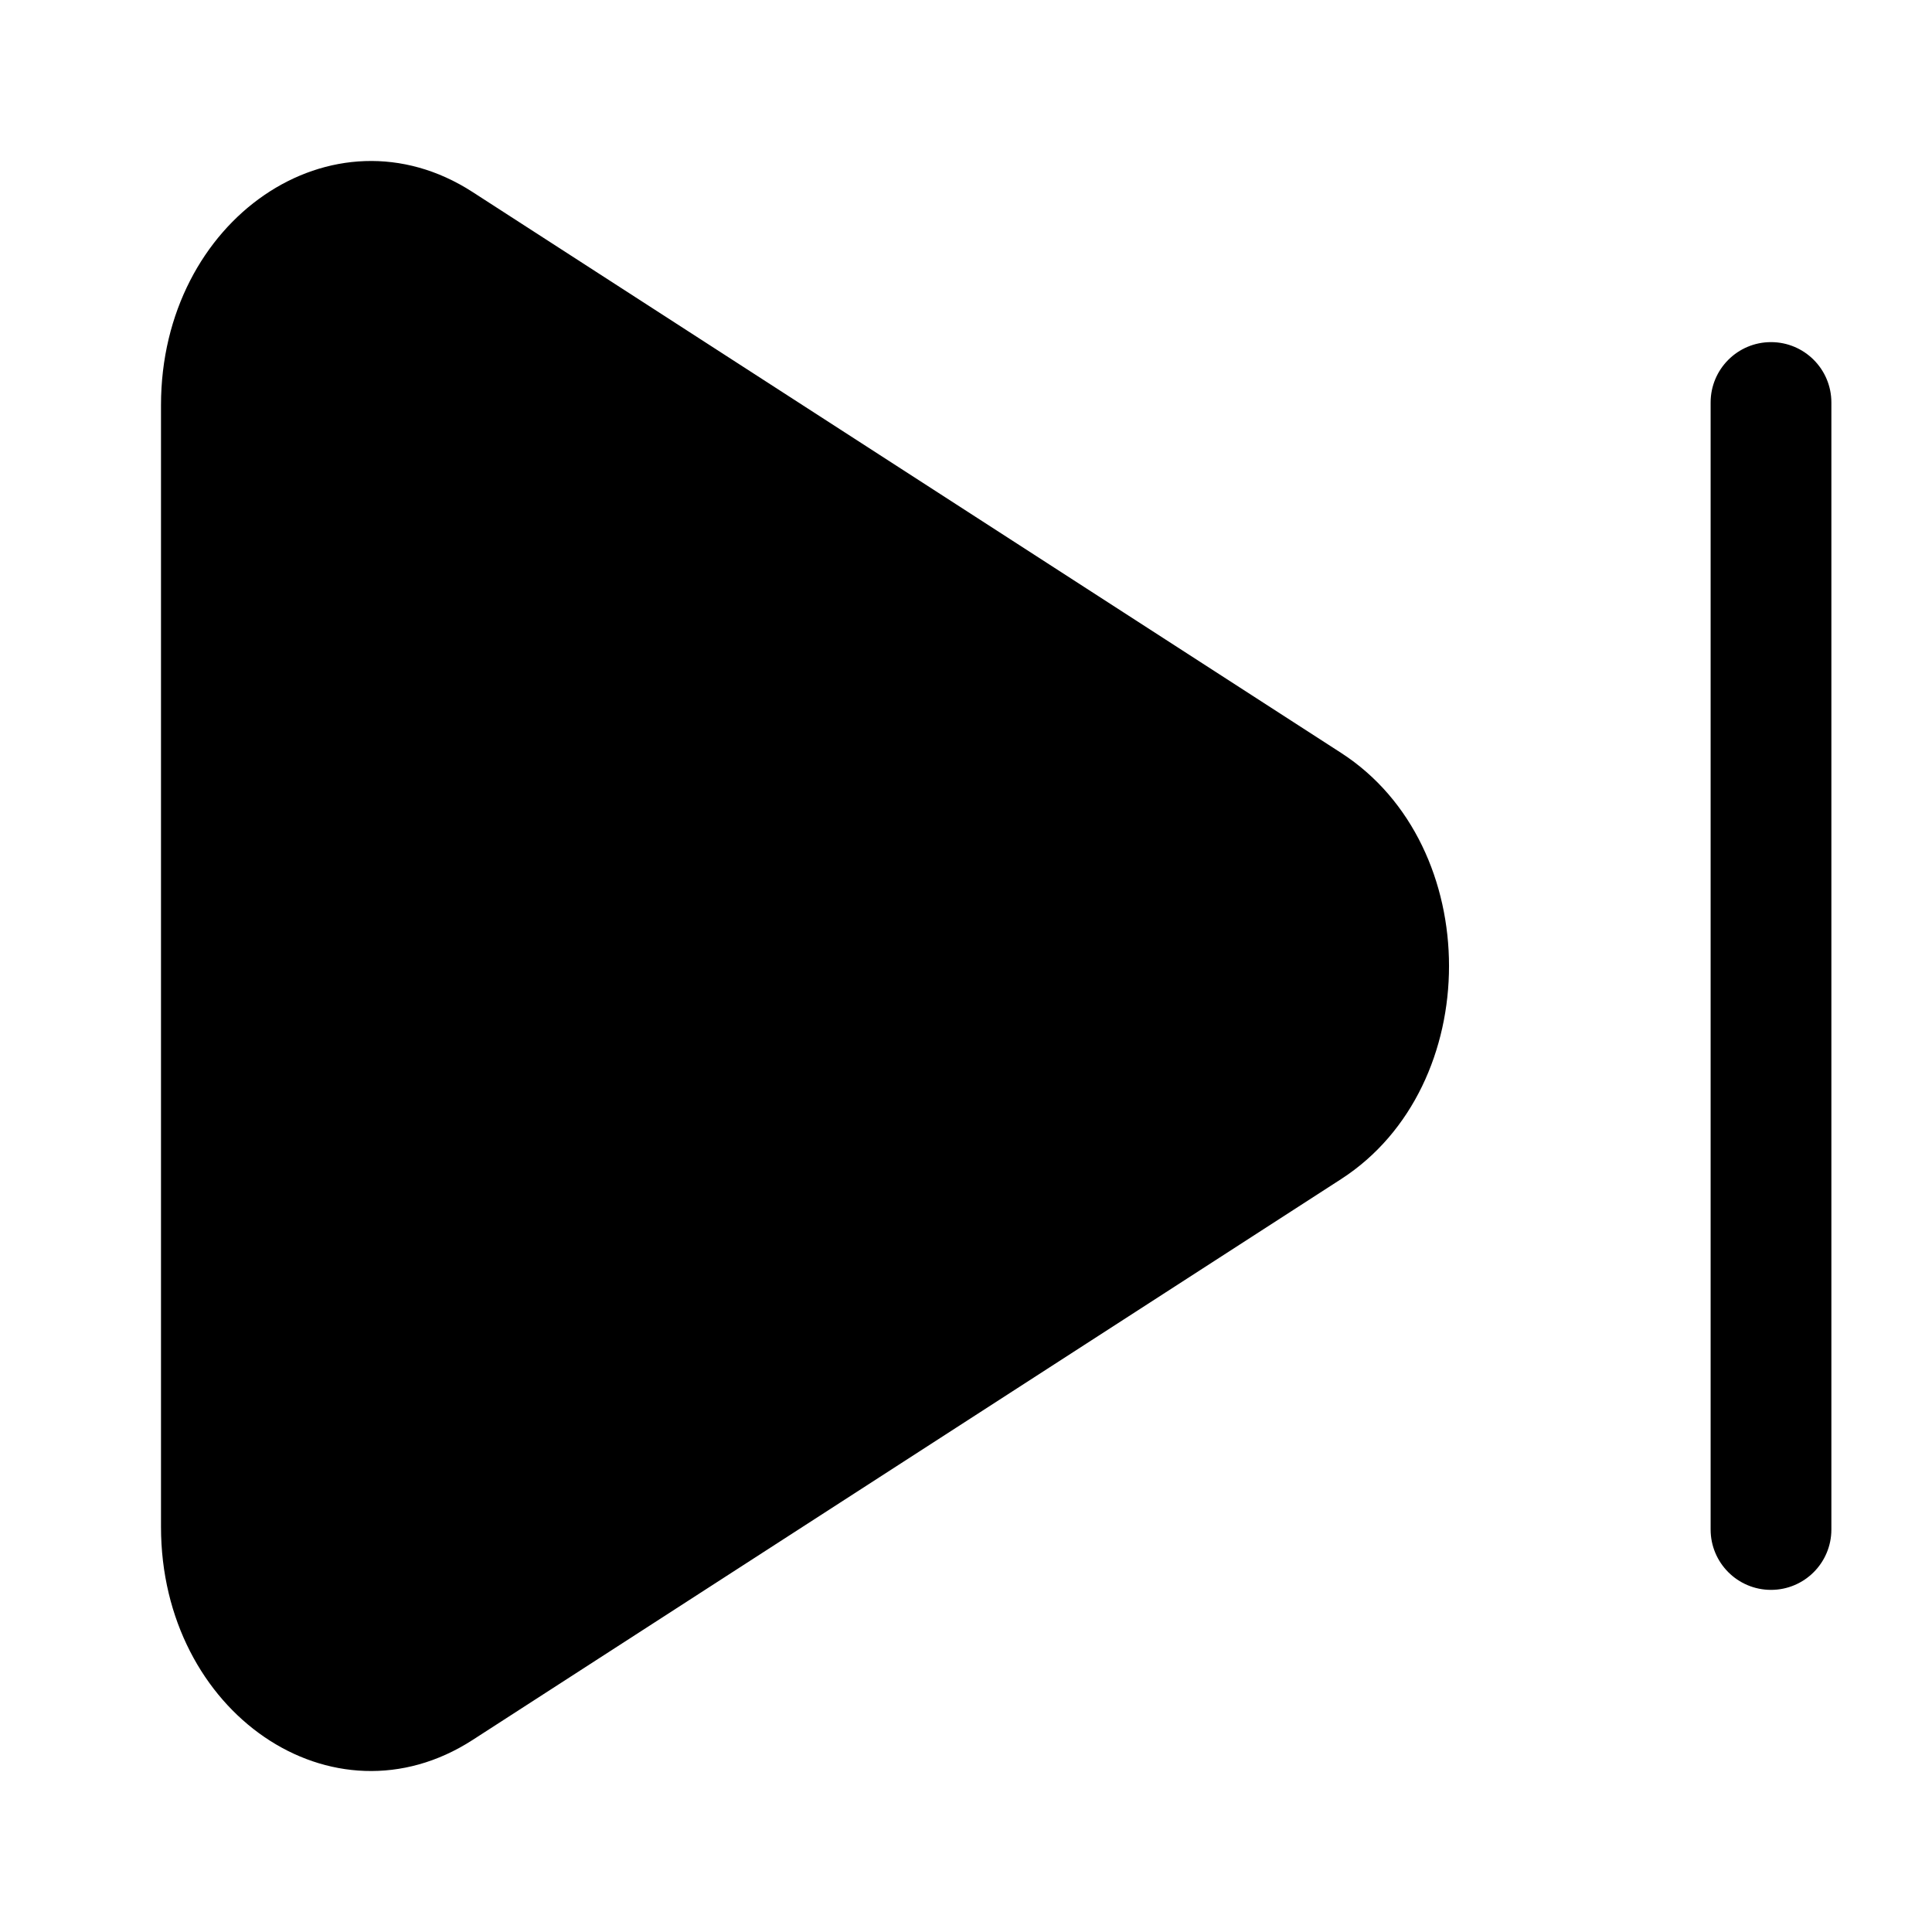
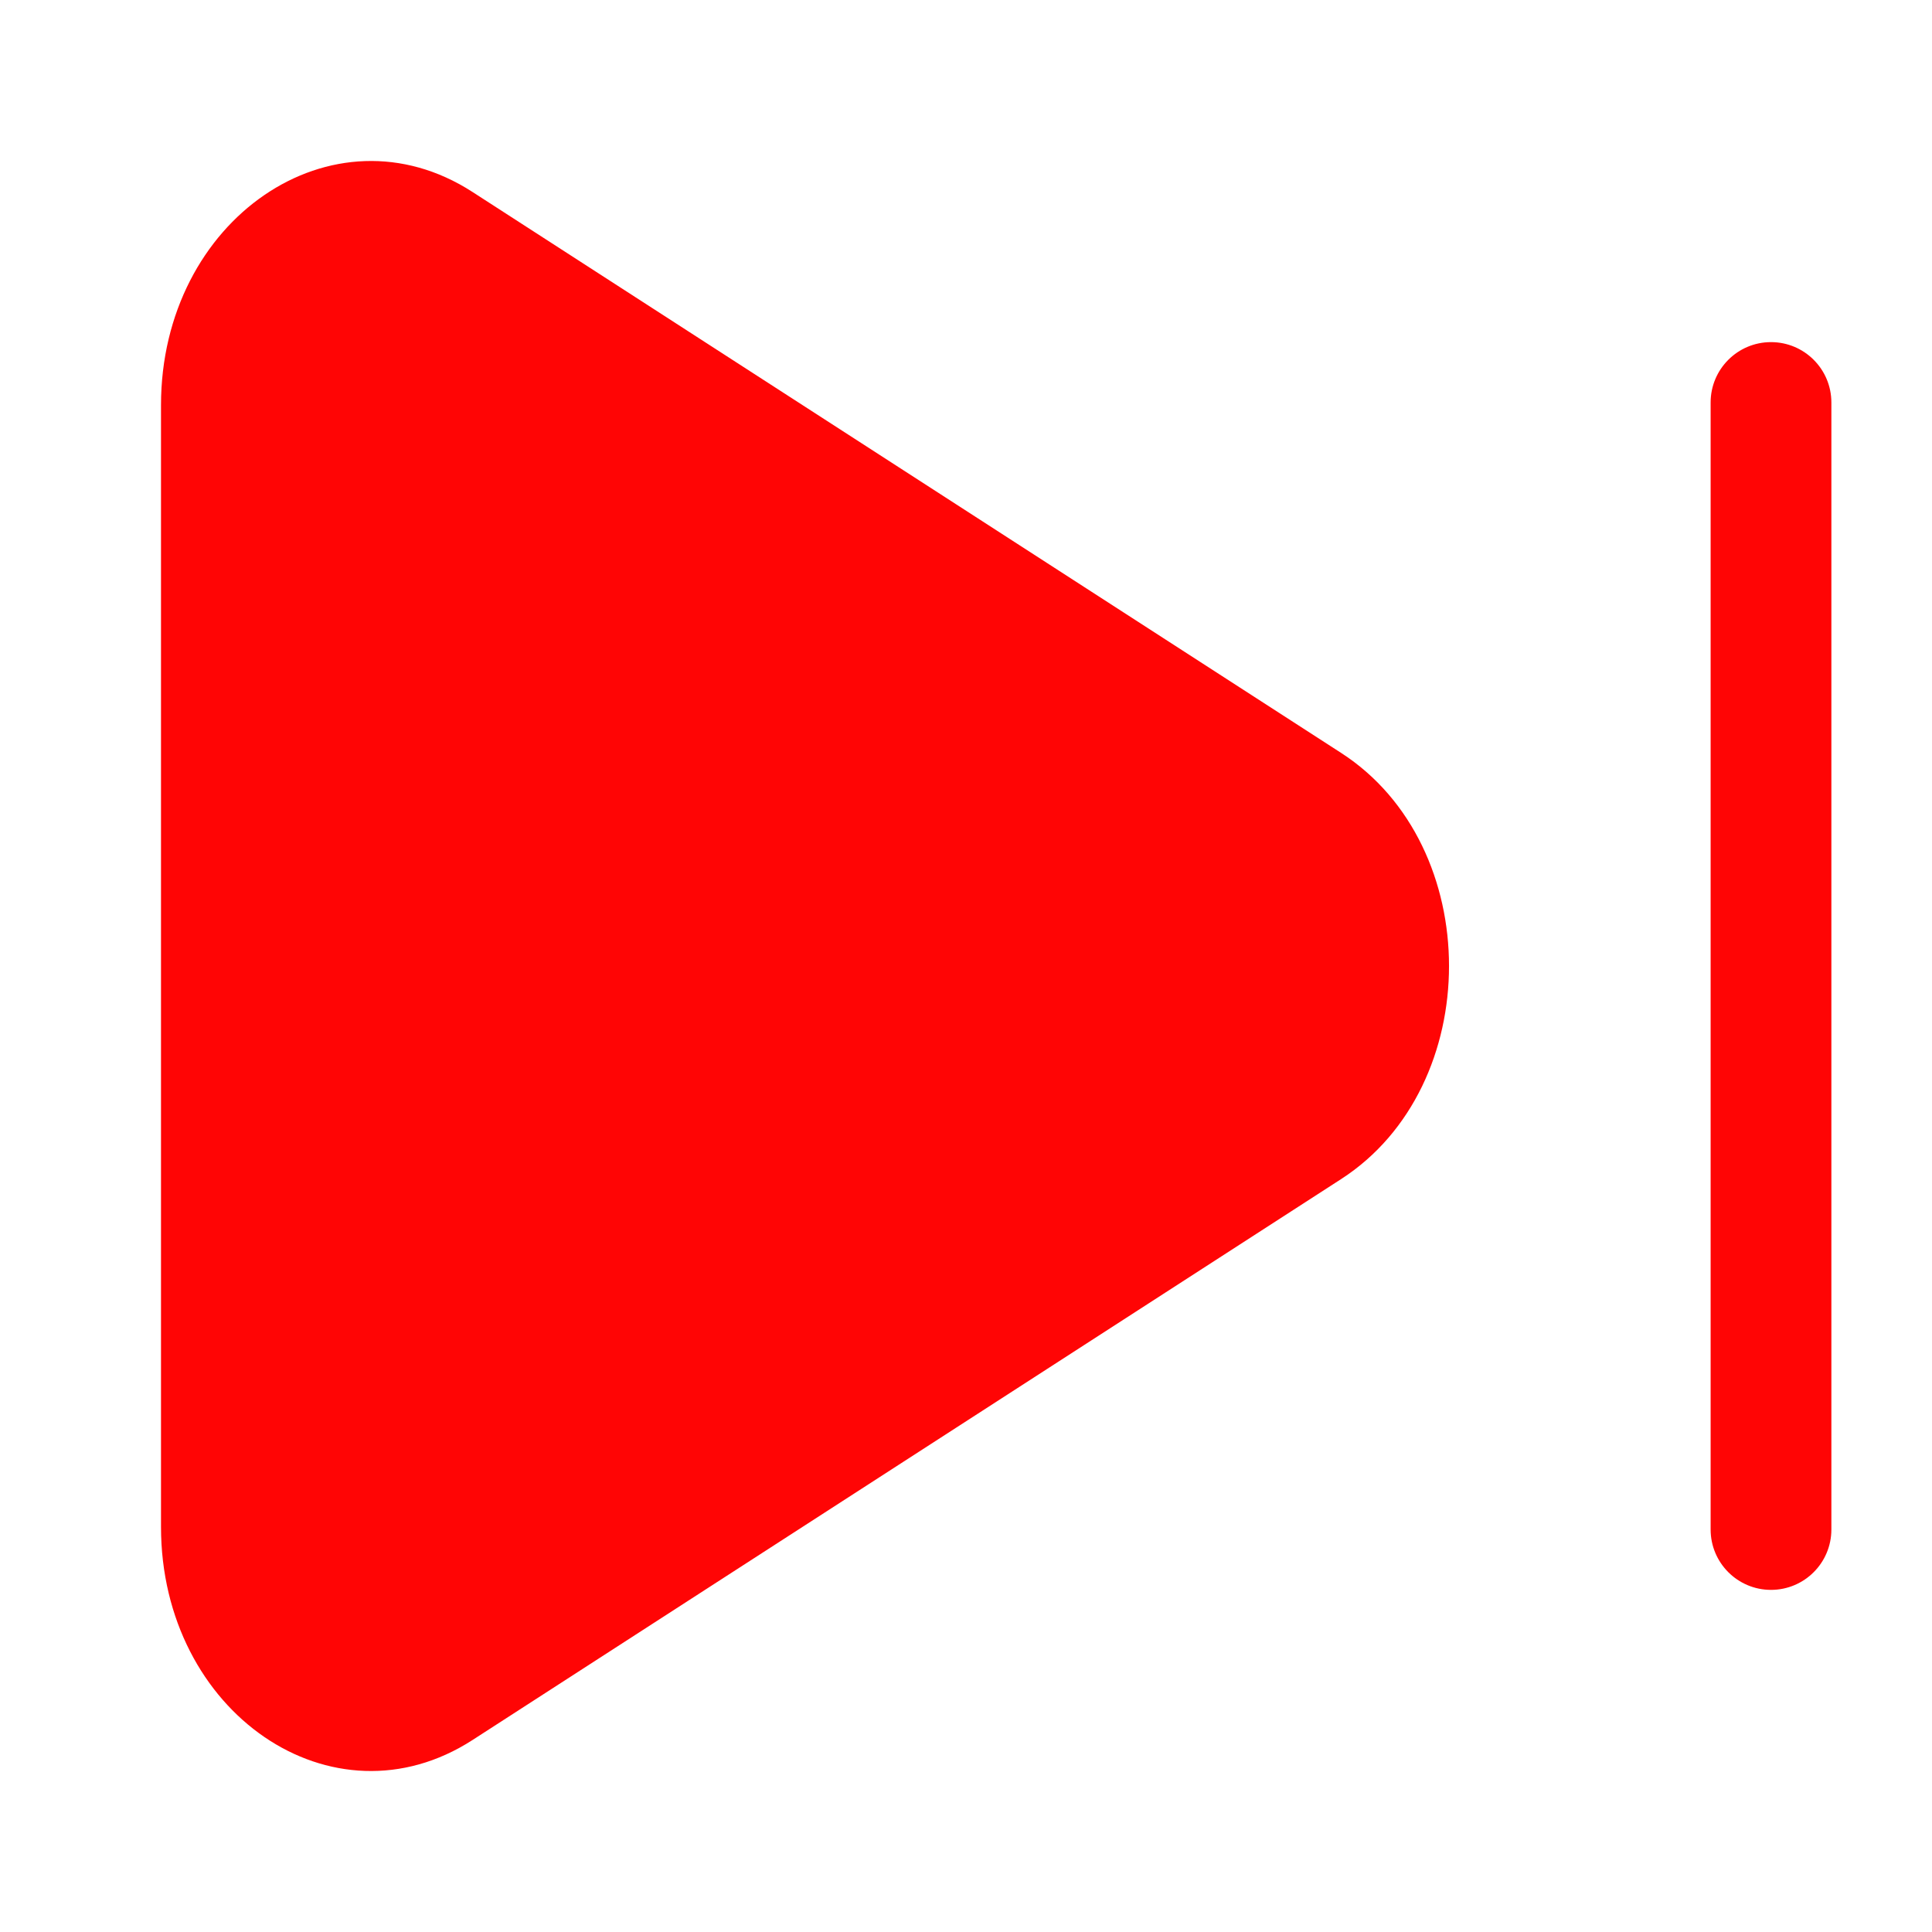
<svg xmlns="http://www.w3.org/2000/svg" width="1em" height="1em" viewBox="0 0 24 24">
-   <path fill="currentColor" d="M16.66 14.647c1.787-1.154 1.787-4.14 0-5.294L5.87 2.385C4.135 1.264 2 2.724 2 5.033v13.934c0 2.31 2.134 3.769 3.87 2.648zM22.75 5a.75.75 0 0 0-1.5 0v14a.75.75 0 0 0 1.5 0z" />
+   <path fill="#ff0505" d="M16.66 14.647c1.787-1.154 1.787-4.14 0-5.294L5.87 2.385C4.135 1.264 2 2.724 2 5.033v13.934c0 2.31 2.134 3.769 3.87 2.648zM22.75 5a.75.75 0 0 0-1.5 0v14a.75.75 0 0 0 1.5 0z" />
</svg>
